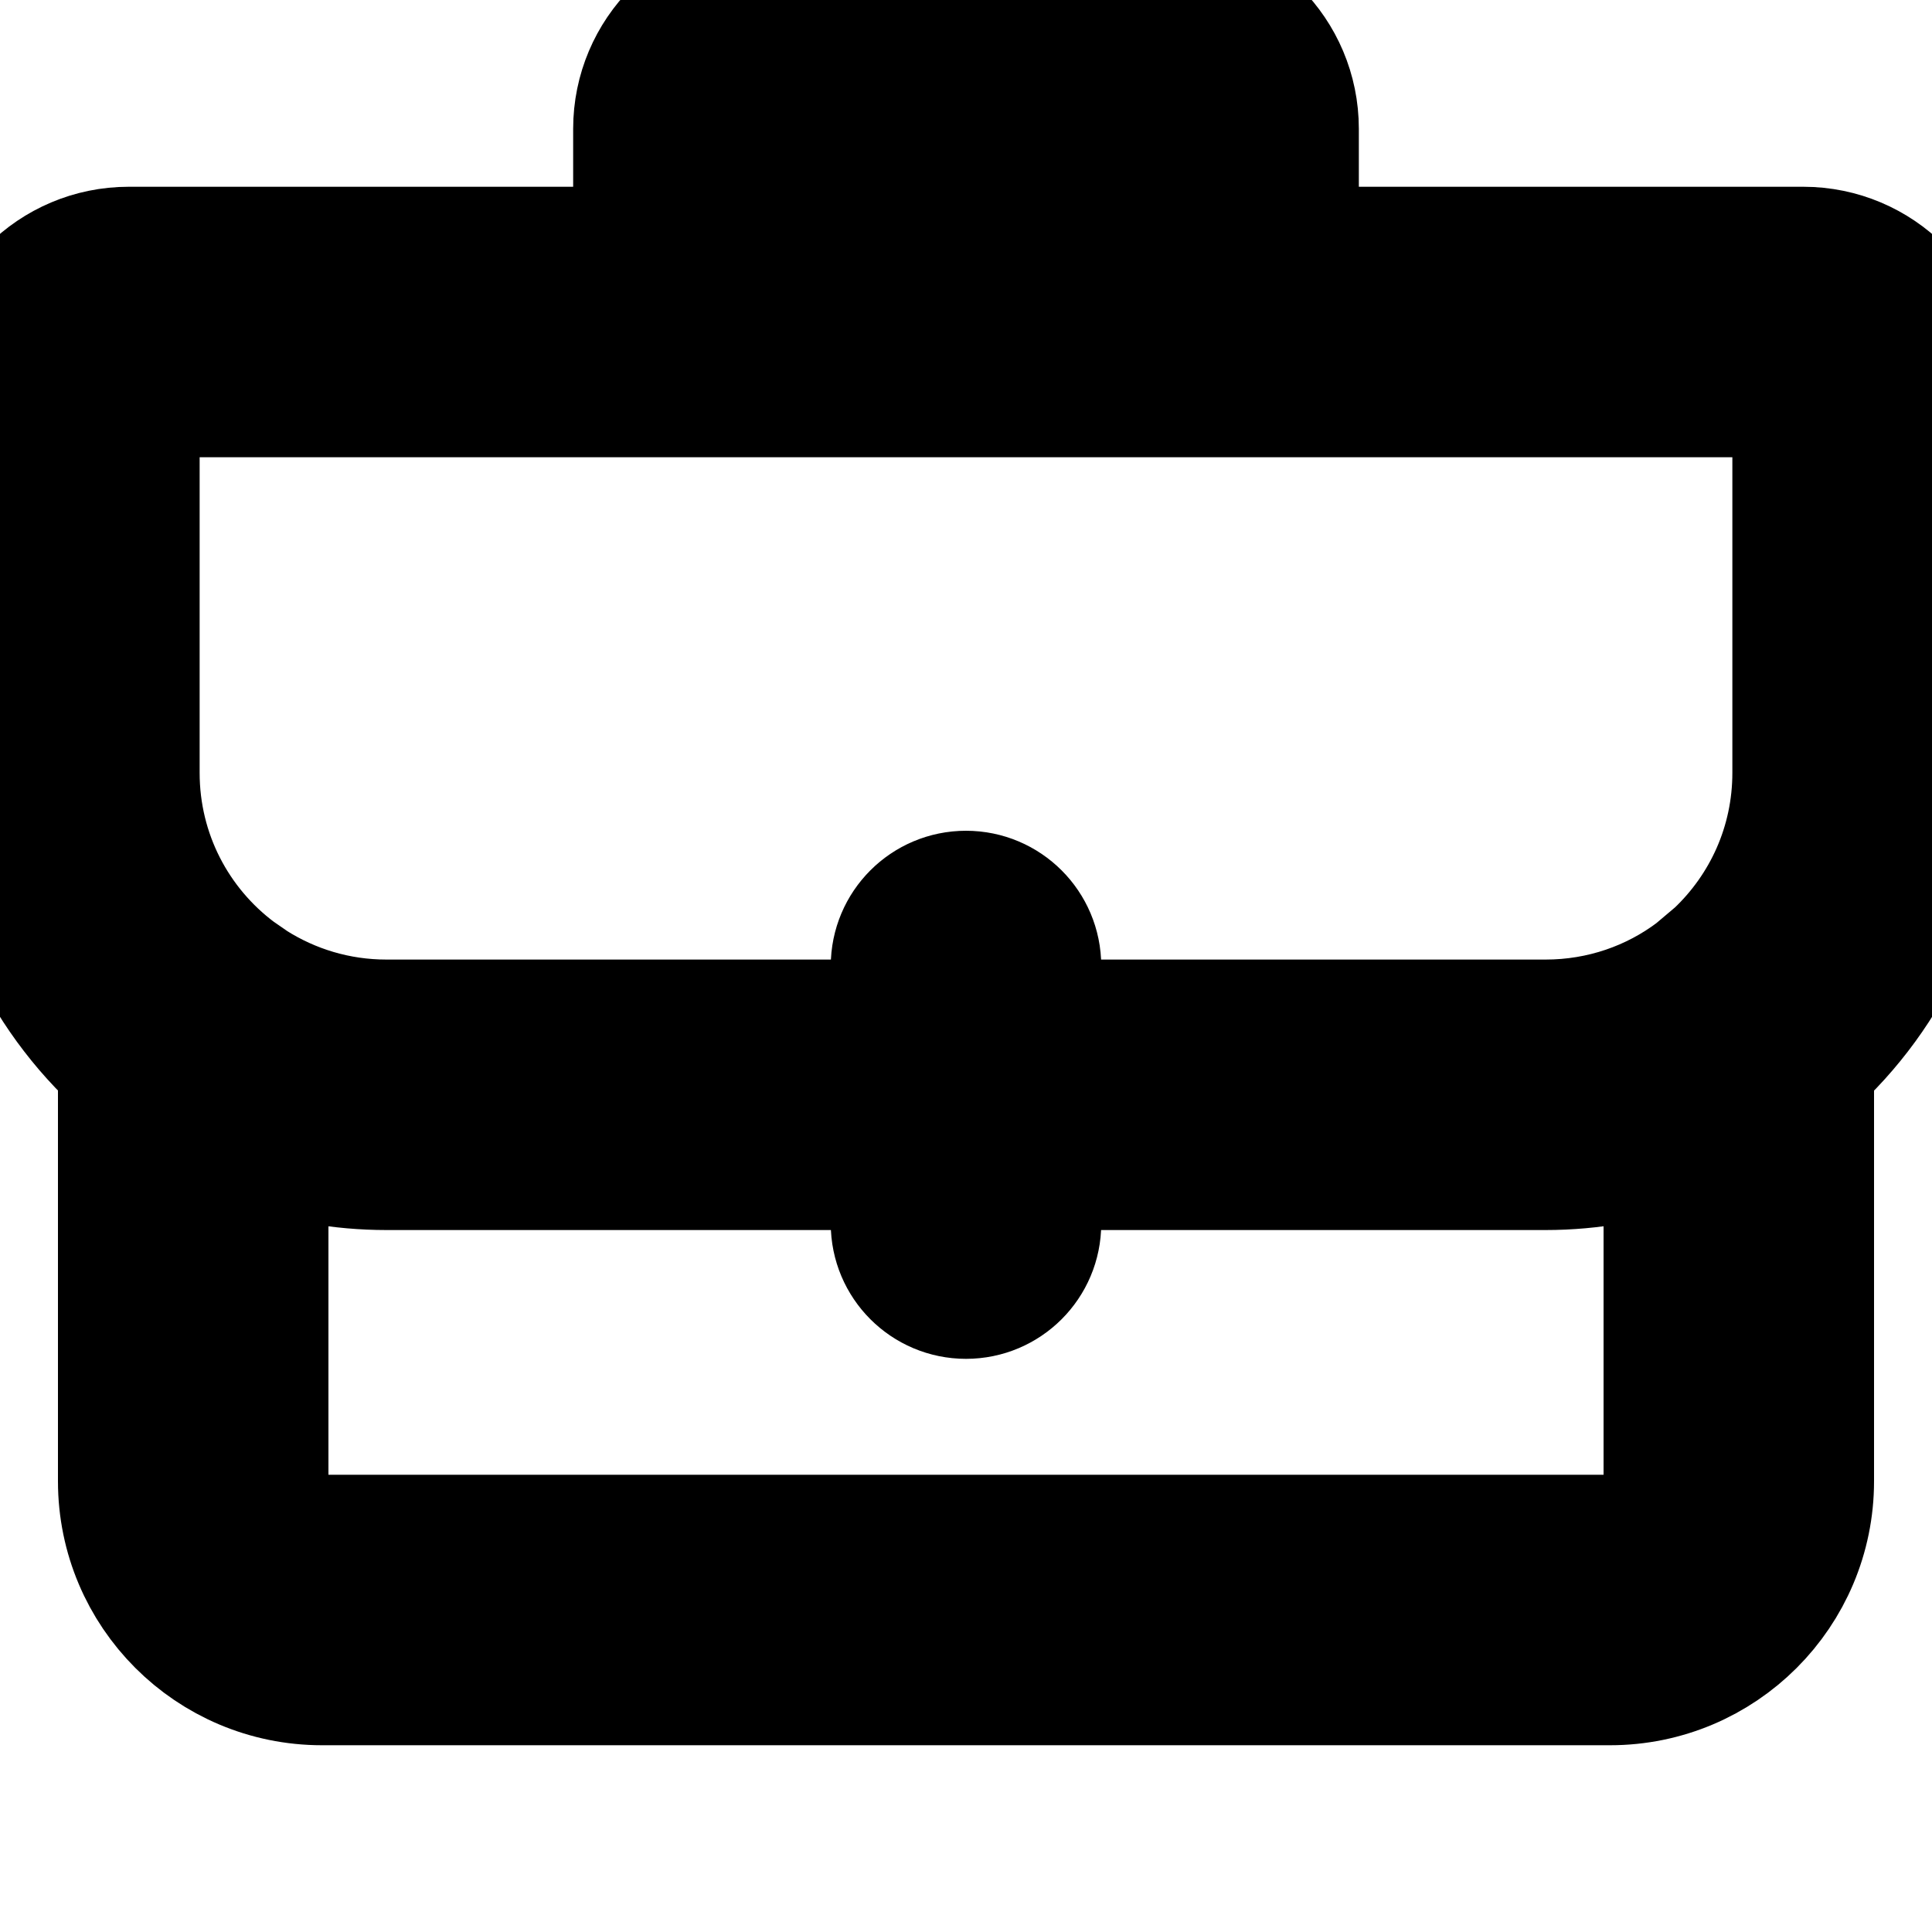
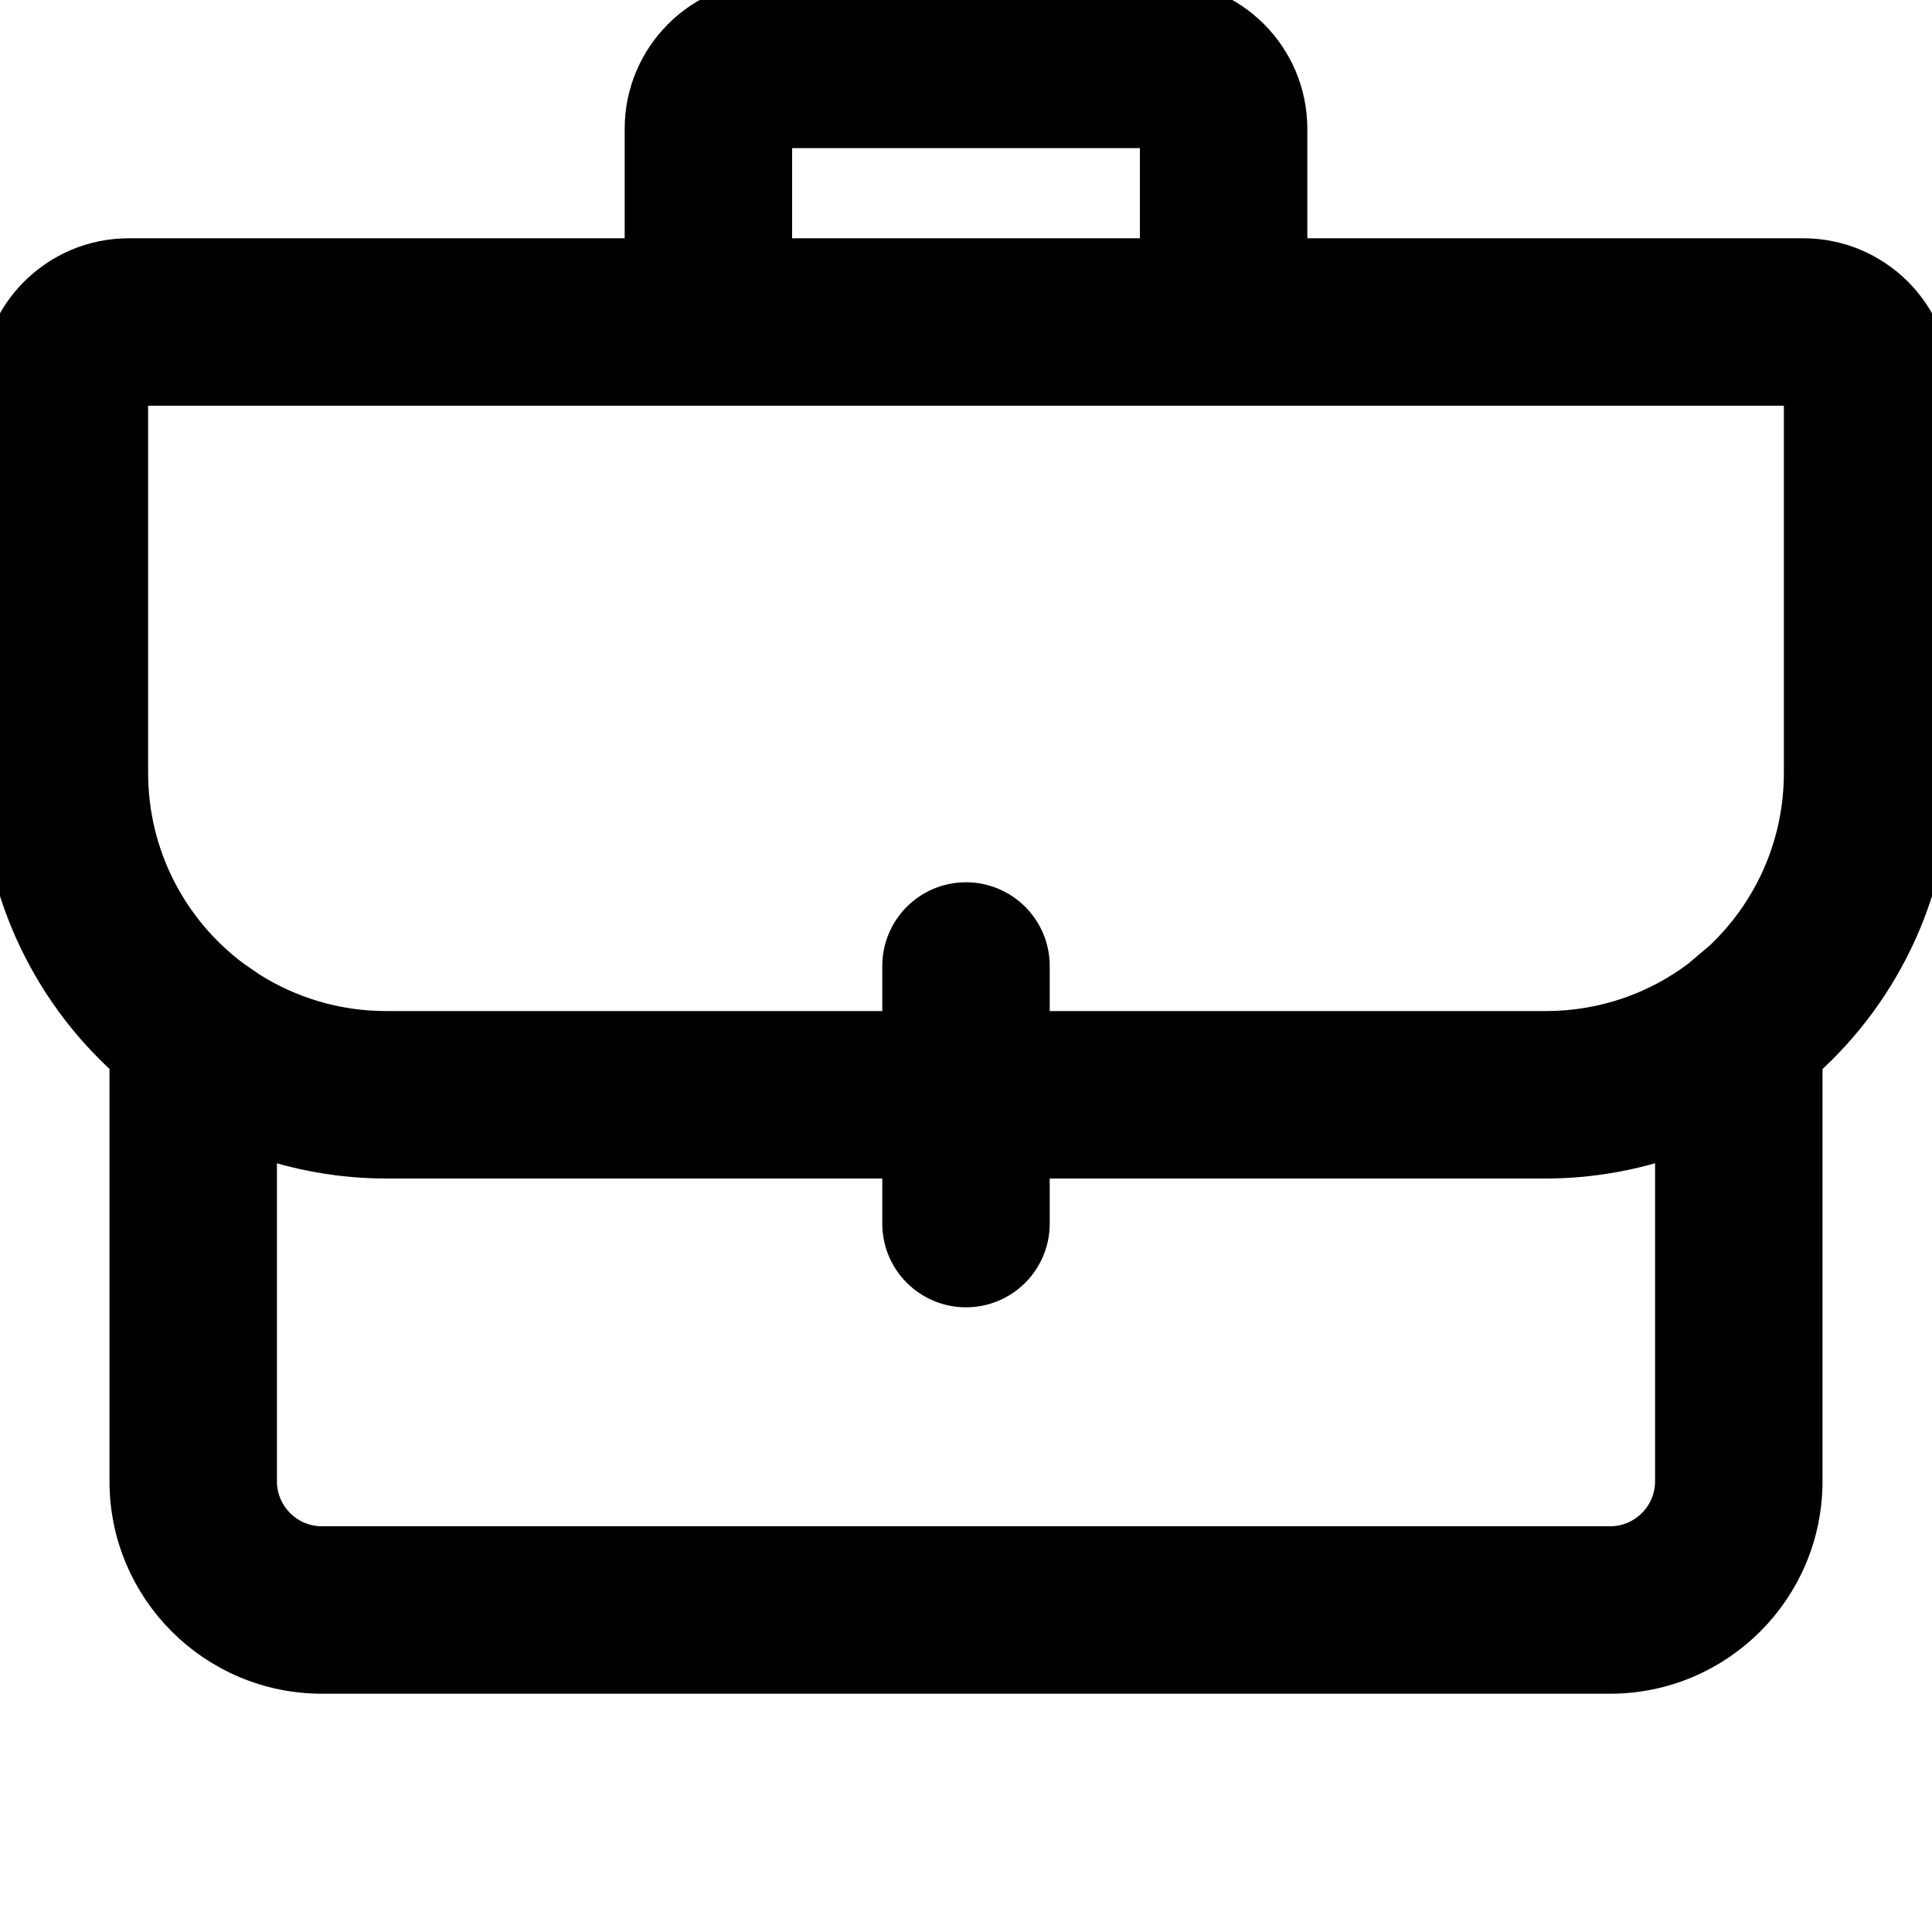
<svg xmlns="http://www.w3.org/2000/svg" width="32" height="32" viewBox="0 0 15 15">
-   <path stroke-width="1.1" stroke="currentColor" fill="currentColor" d="M9 0a1 1 0 0 1 1 1v1h4a1 1 0 0 1 1 1v3a3 3 0 0 1-1 2.234V11.5a1.5 1.5 0 0 1-1.5 1.5h-10A1.5 1.5 0 0 1 1 11.5V8.233A3 3 0 0 1 0 6V3a1 1 0 0 1 1-1h4V1a1 1 0 0 1 1-1zm4 8.827c-.313.11-.65.173-1 .173H8v.5a.5.5 0 0 1-1 0V9H3c-.35 0-.687-.062-1-.173V11.5a.5.5 0 0 0 .5.5h10a.5.5 0 0 0 .5-.5zM1 6c0 .654.313 1.235.8 1.6l.13.09c.31.196.676.31 1.07.31h4v-.5a.5.5 0 0 1 1 0V8h4c.45 0 .866-.148 1.2-.4l.174-.147C13.76 7.088 14 6.573 14 6V3H1zm5-4h3V1H6z" />
+   <path stroke-width="0.3" stroke="currentColor" fill="currentColor" d="M9 0a1 1 0 0 1 1 1v1h4a1 1 0 0 1 1 1v3a3 3 0 0 1-1 2.234V11.5a1.5 1.5 0 0 1-1.5 1.5h-10A1.5 1.5 0 0 1 1 11.5V8.233A3 3 0 0 1 0 6V3a1 1 0 0 1 1-1h4V1a1 1 0 0 1 1-1zm4 8.827c-.313.11-.65.173-1 .173H8v.5a.5.5 0 0 1-1 0V9H3c-.35 0-.687-.062-1-.173V11.5a.5.5 0 0 0 .5.5h10a.5.5 0 0 0 .5-.5zM1 6c0 .654.313 1.235.8 1.6l.13.09c.31.196.676.31 1.07.31h4v-.5a.5.5 0 0 1 1 0V8h4c.45 0 .866-.148 1.2-.4l.174-.147C13.76 7.088 14 6.573 14 6V3H1zm5-4h3V1H6z" />
</svg>
